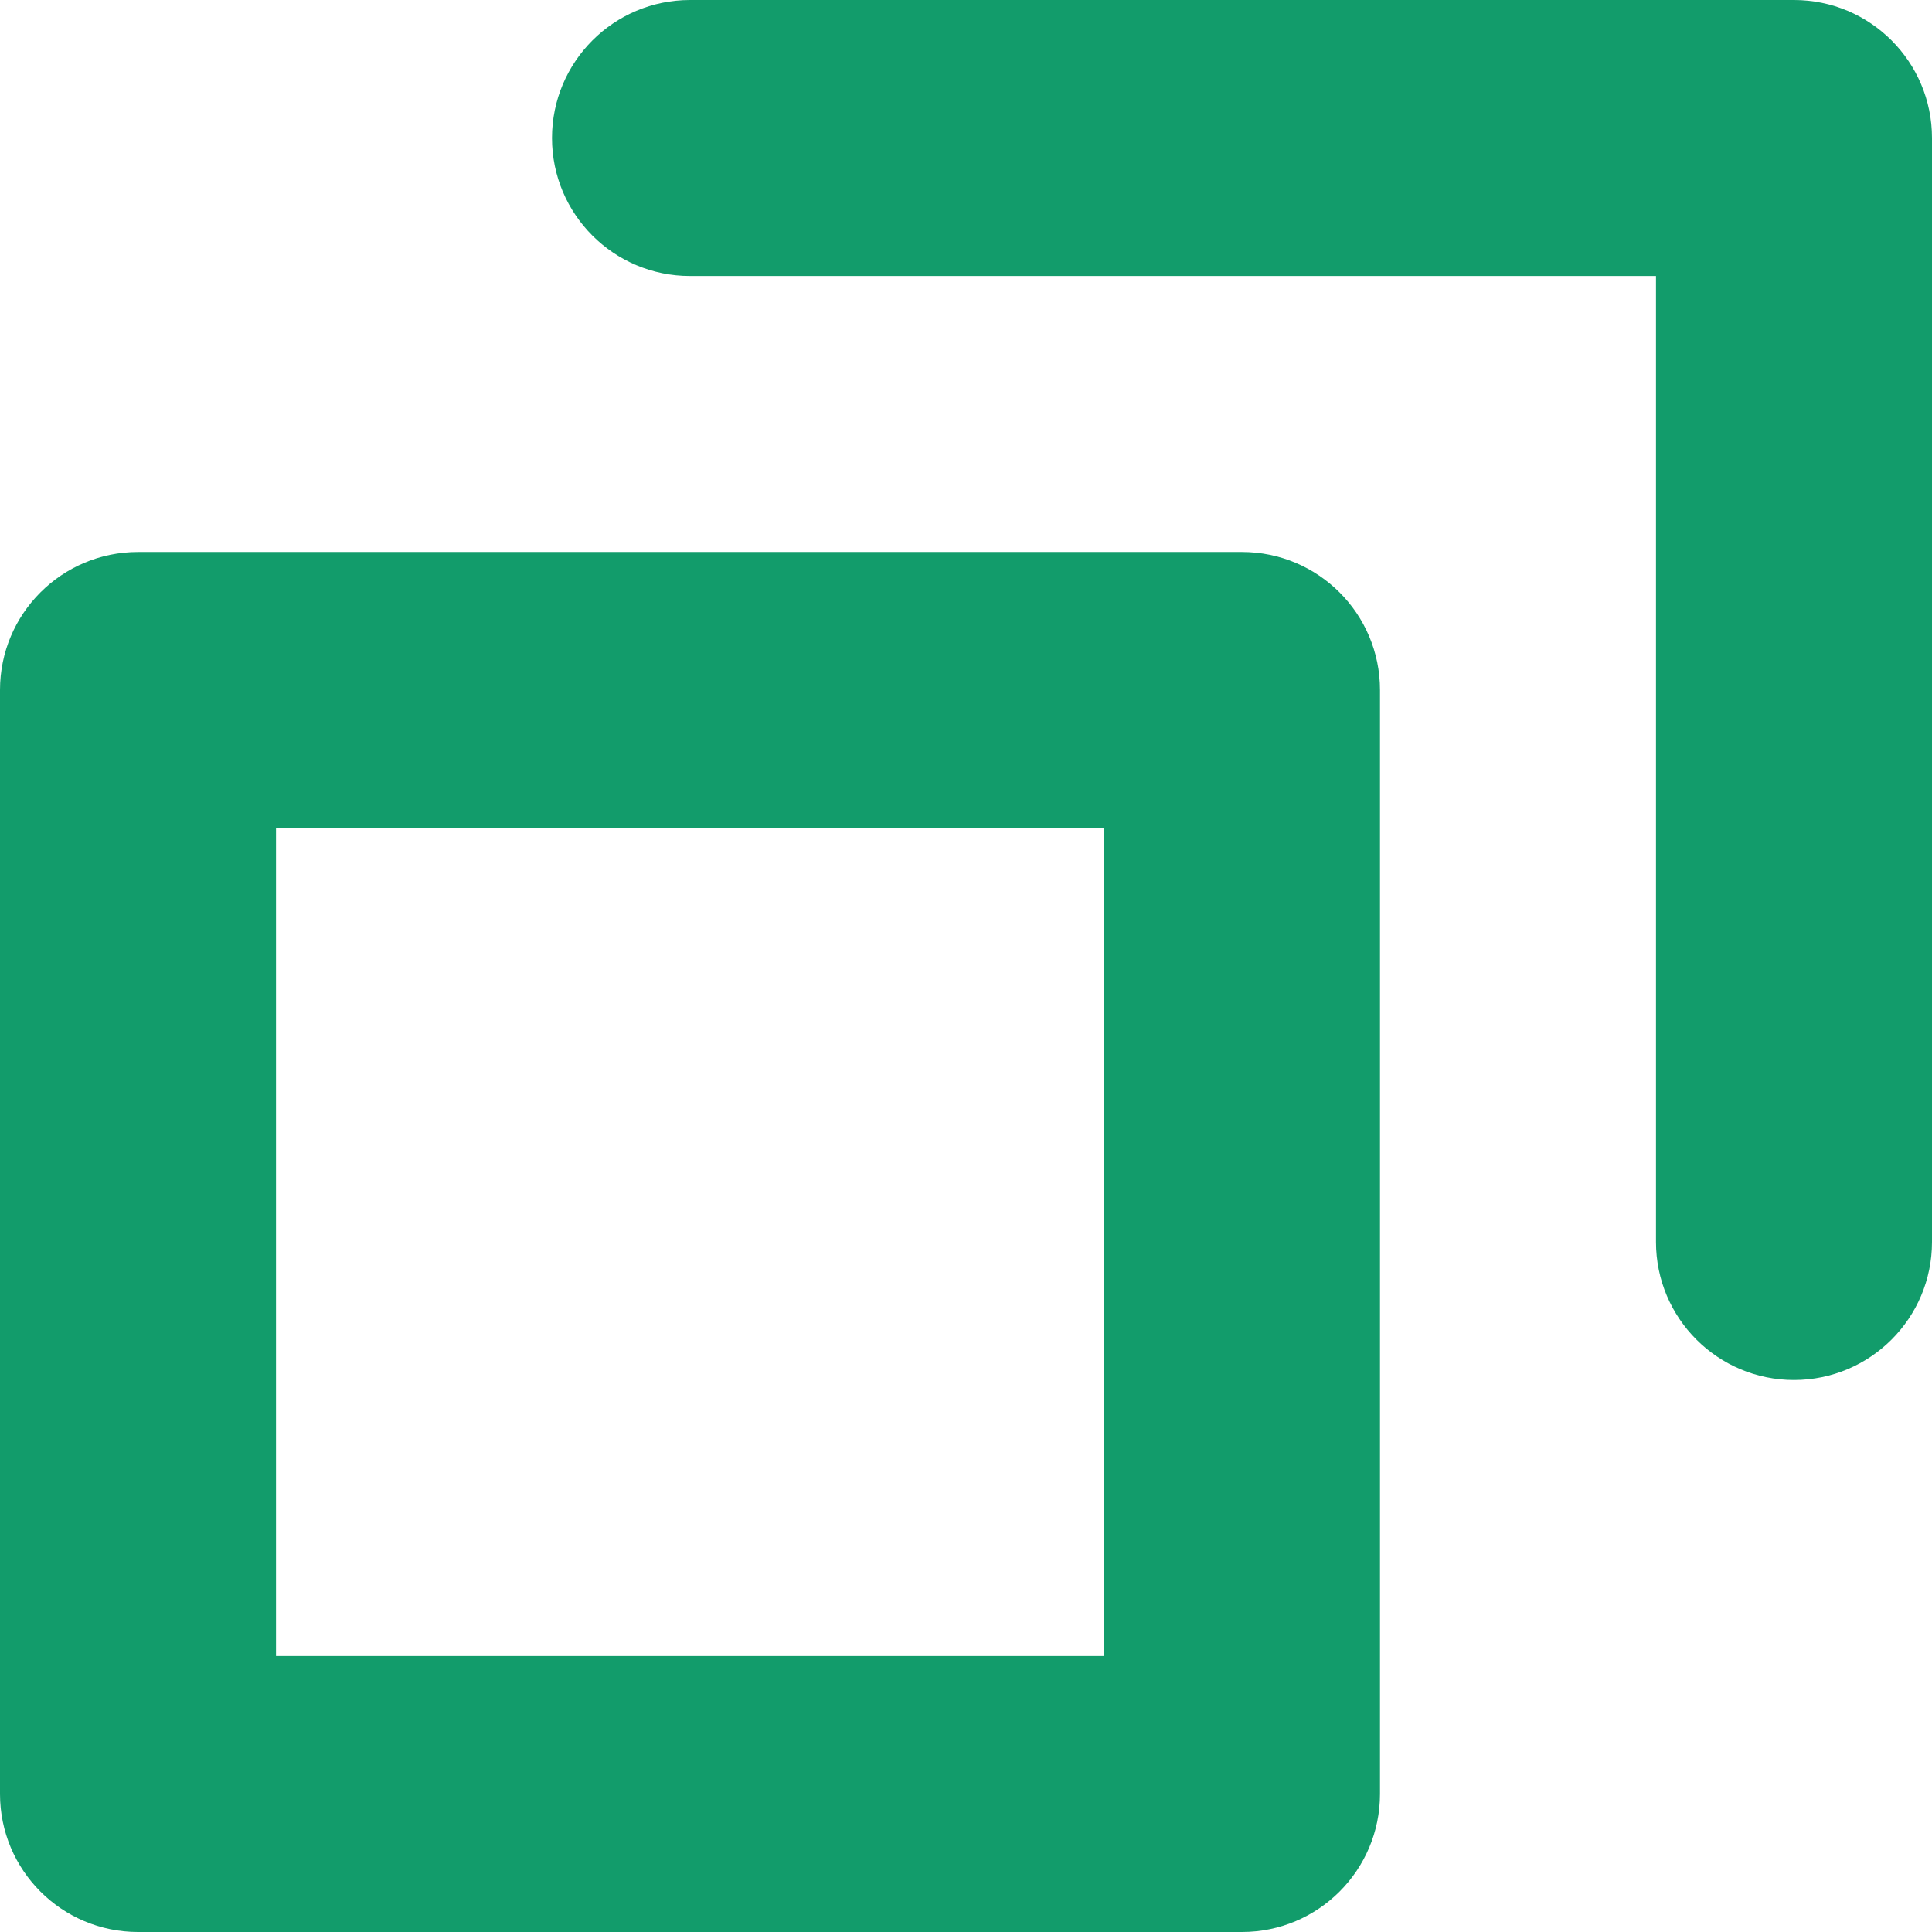
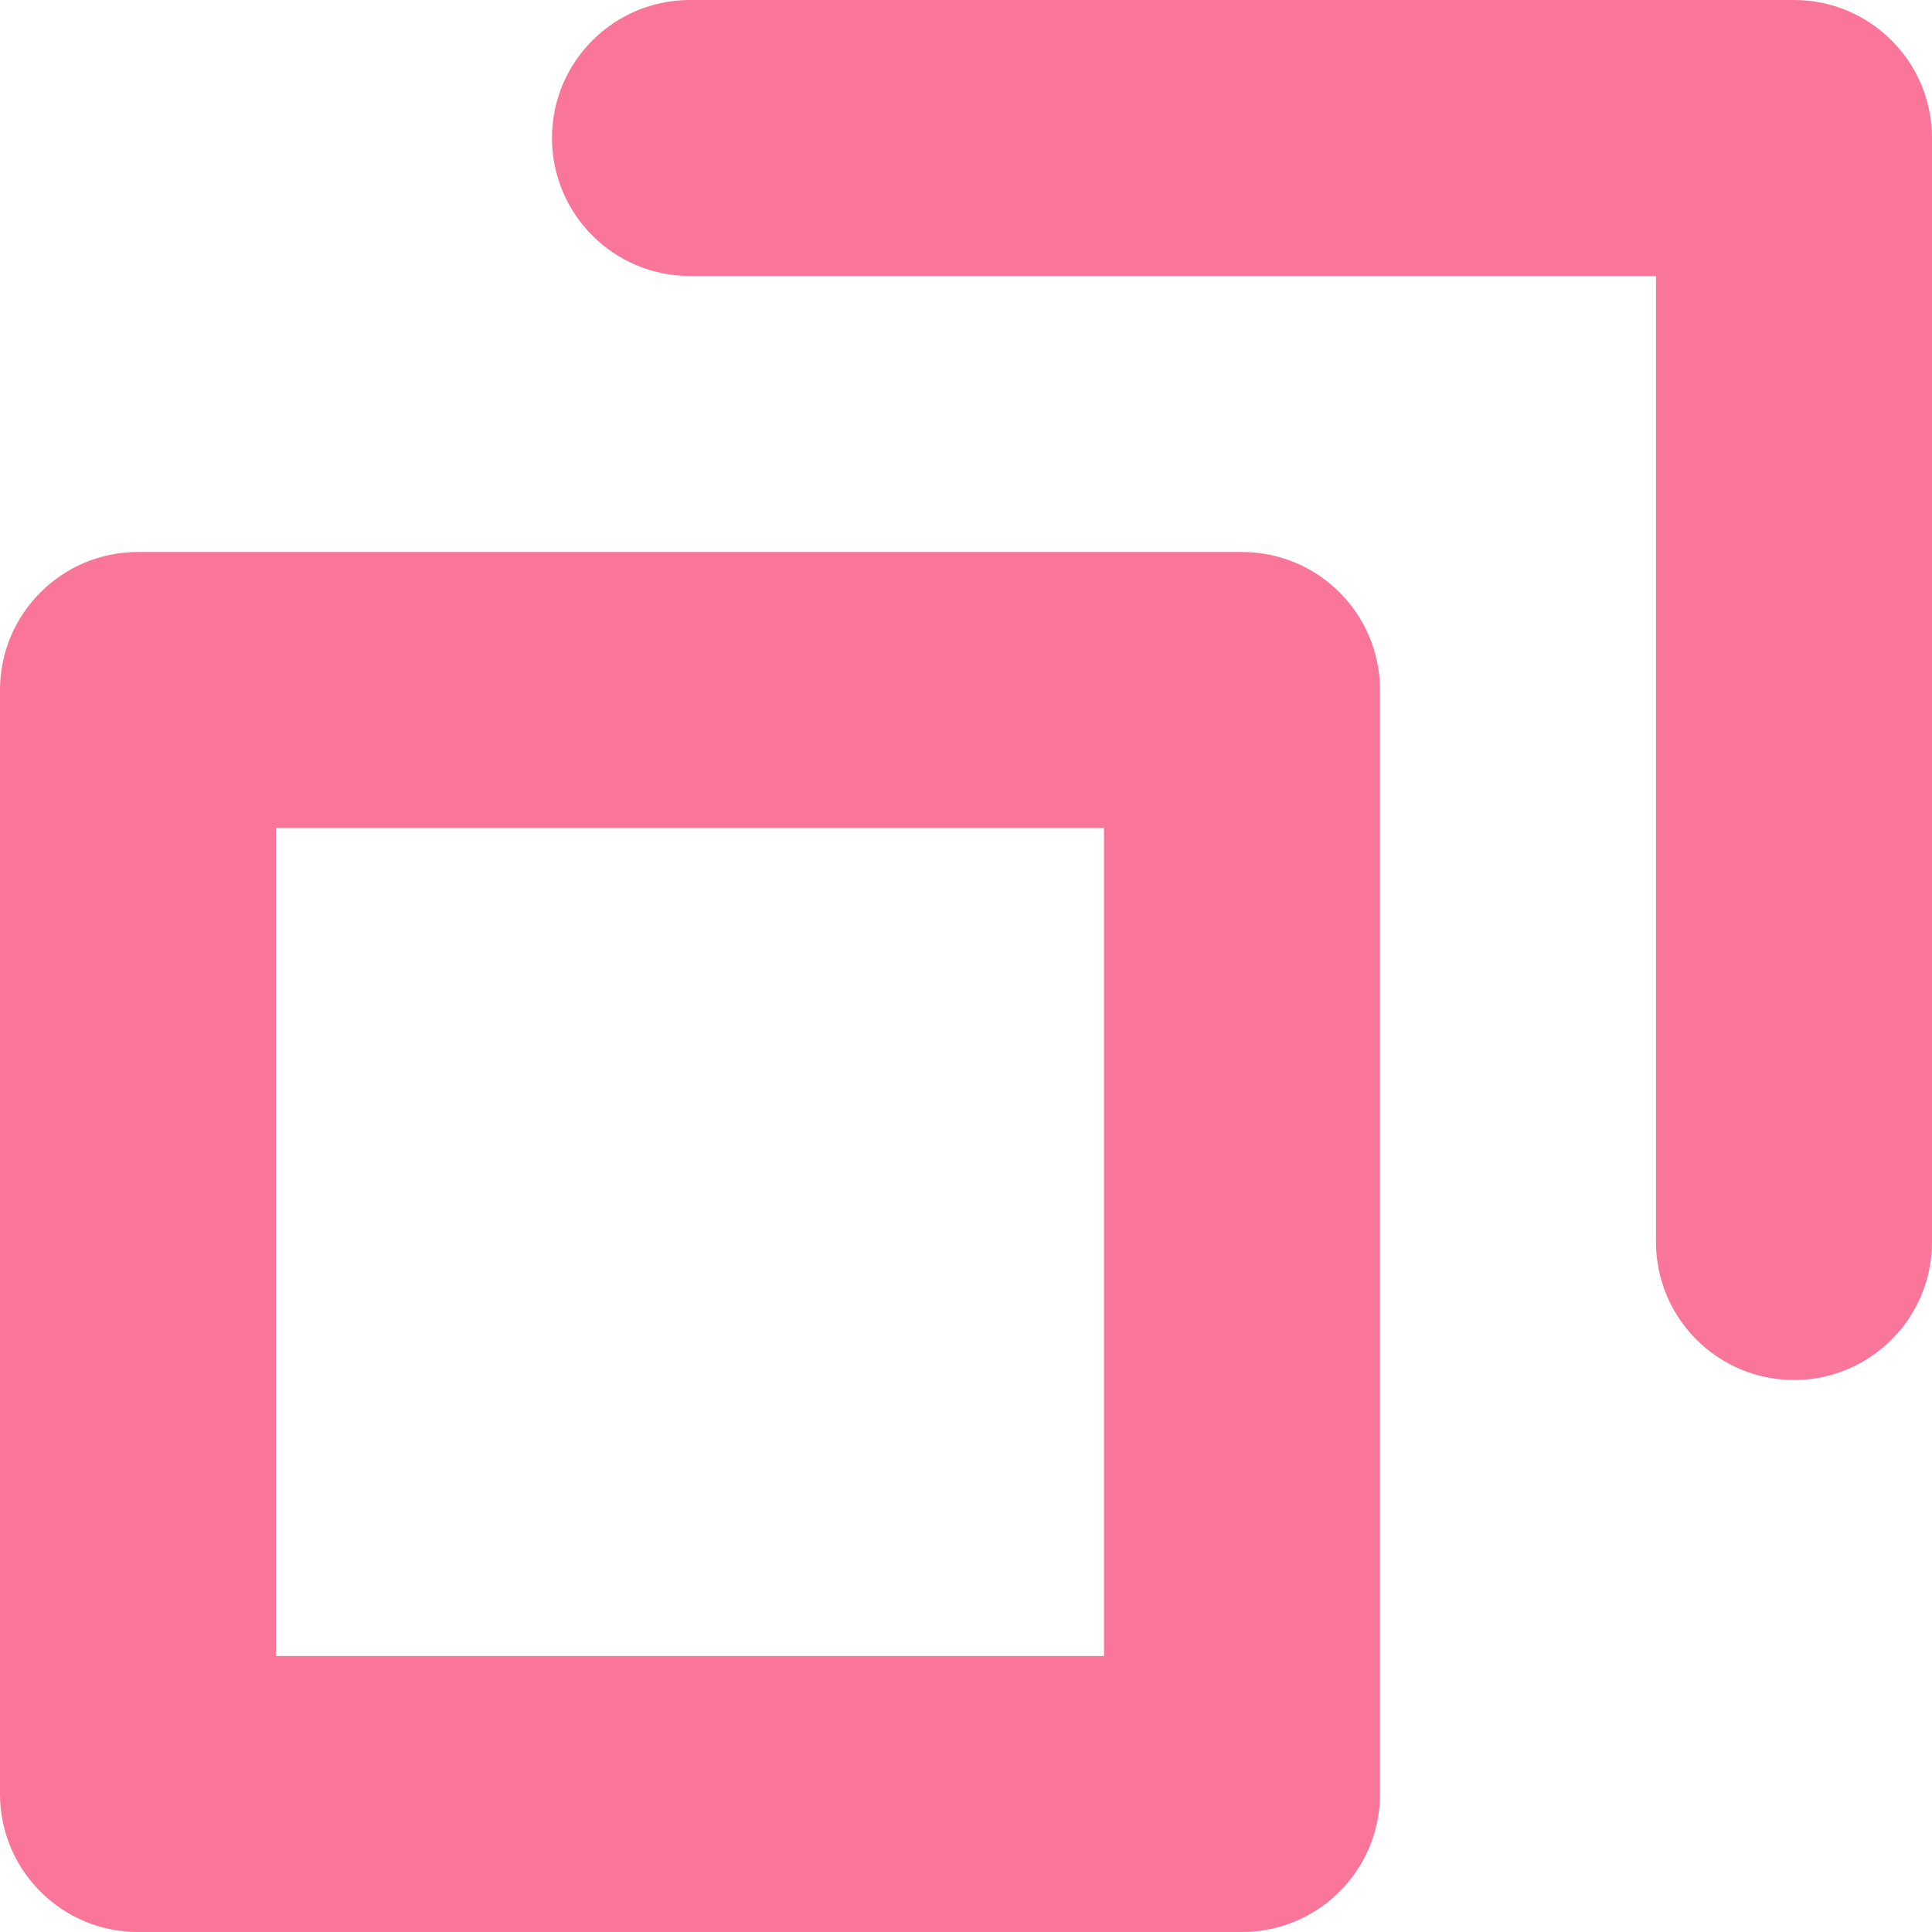
<svg xmlns="http://www.w3.org/2000/svg" width="14" height="14">
-   <path fill="#129c6b" fill-rule="evenodd" d="M13 10a1 1 0 0 1-1-1V2H5a1 1 0 0 1 0-2h8a1 1 0 0 1 1 1v8a1 1 0 0 1-1 1zm-3-5v8a1 1 0 0 1-1 1H1a1 1 0 0 1-1-1V5a1 1 0 0 1 1-1h8a1 1 0 0 1 1 1zM8 6H2v6h6V6z" />
+   <path fill="#F97599" fill-rule="evenodd" d="M13 10a1 1 0 0 1-1-1V2H5a1 1 0 0 1 0-2h8a1 1 0 0 1 1 1v8a1 1 0 0 1-1 1zm-3-5v8a1 1 0 0 1-1 1H1a1 1 0 0 1-1-1V5a1 1 0 0 1 1-1h8a1 1 0 0 1 1 1zM8 6H2v6h6V6z" />
</svg>
